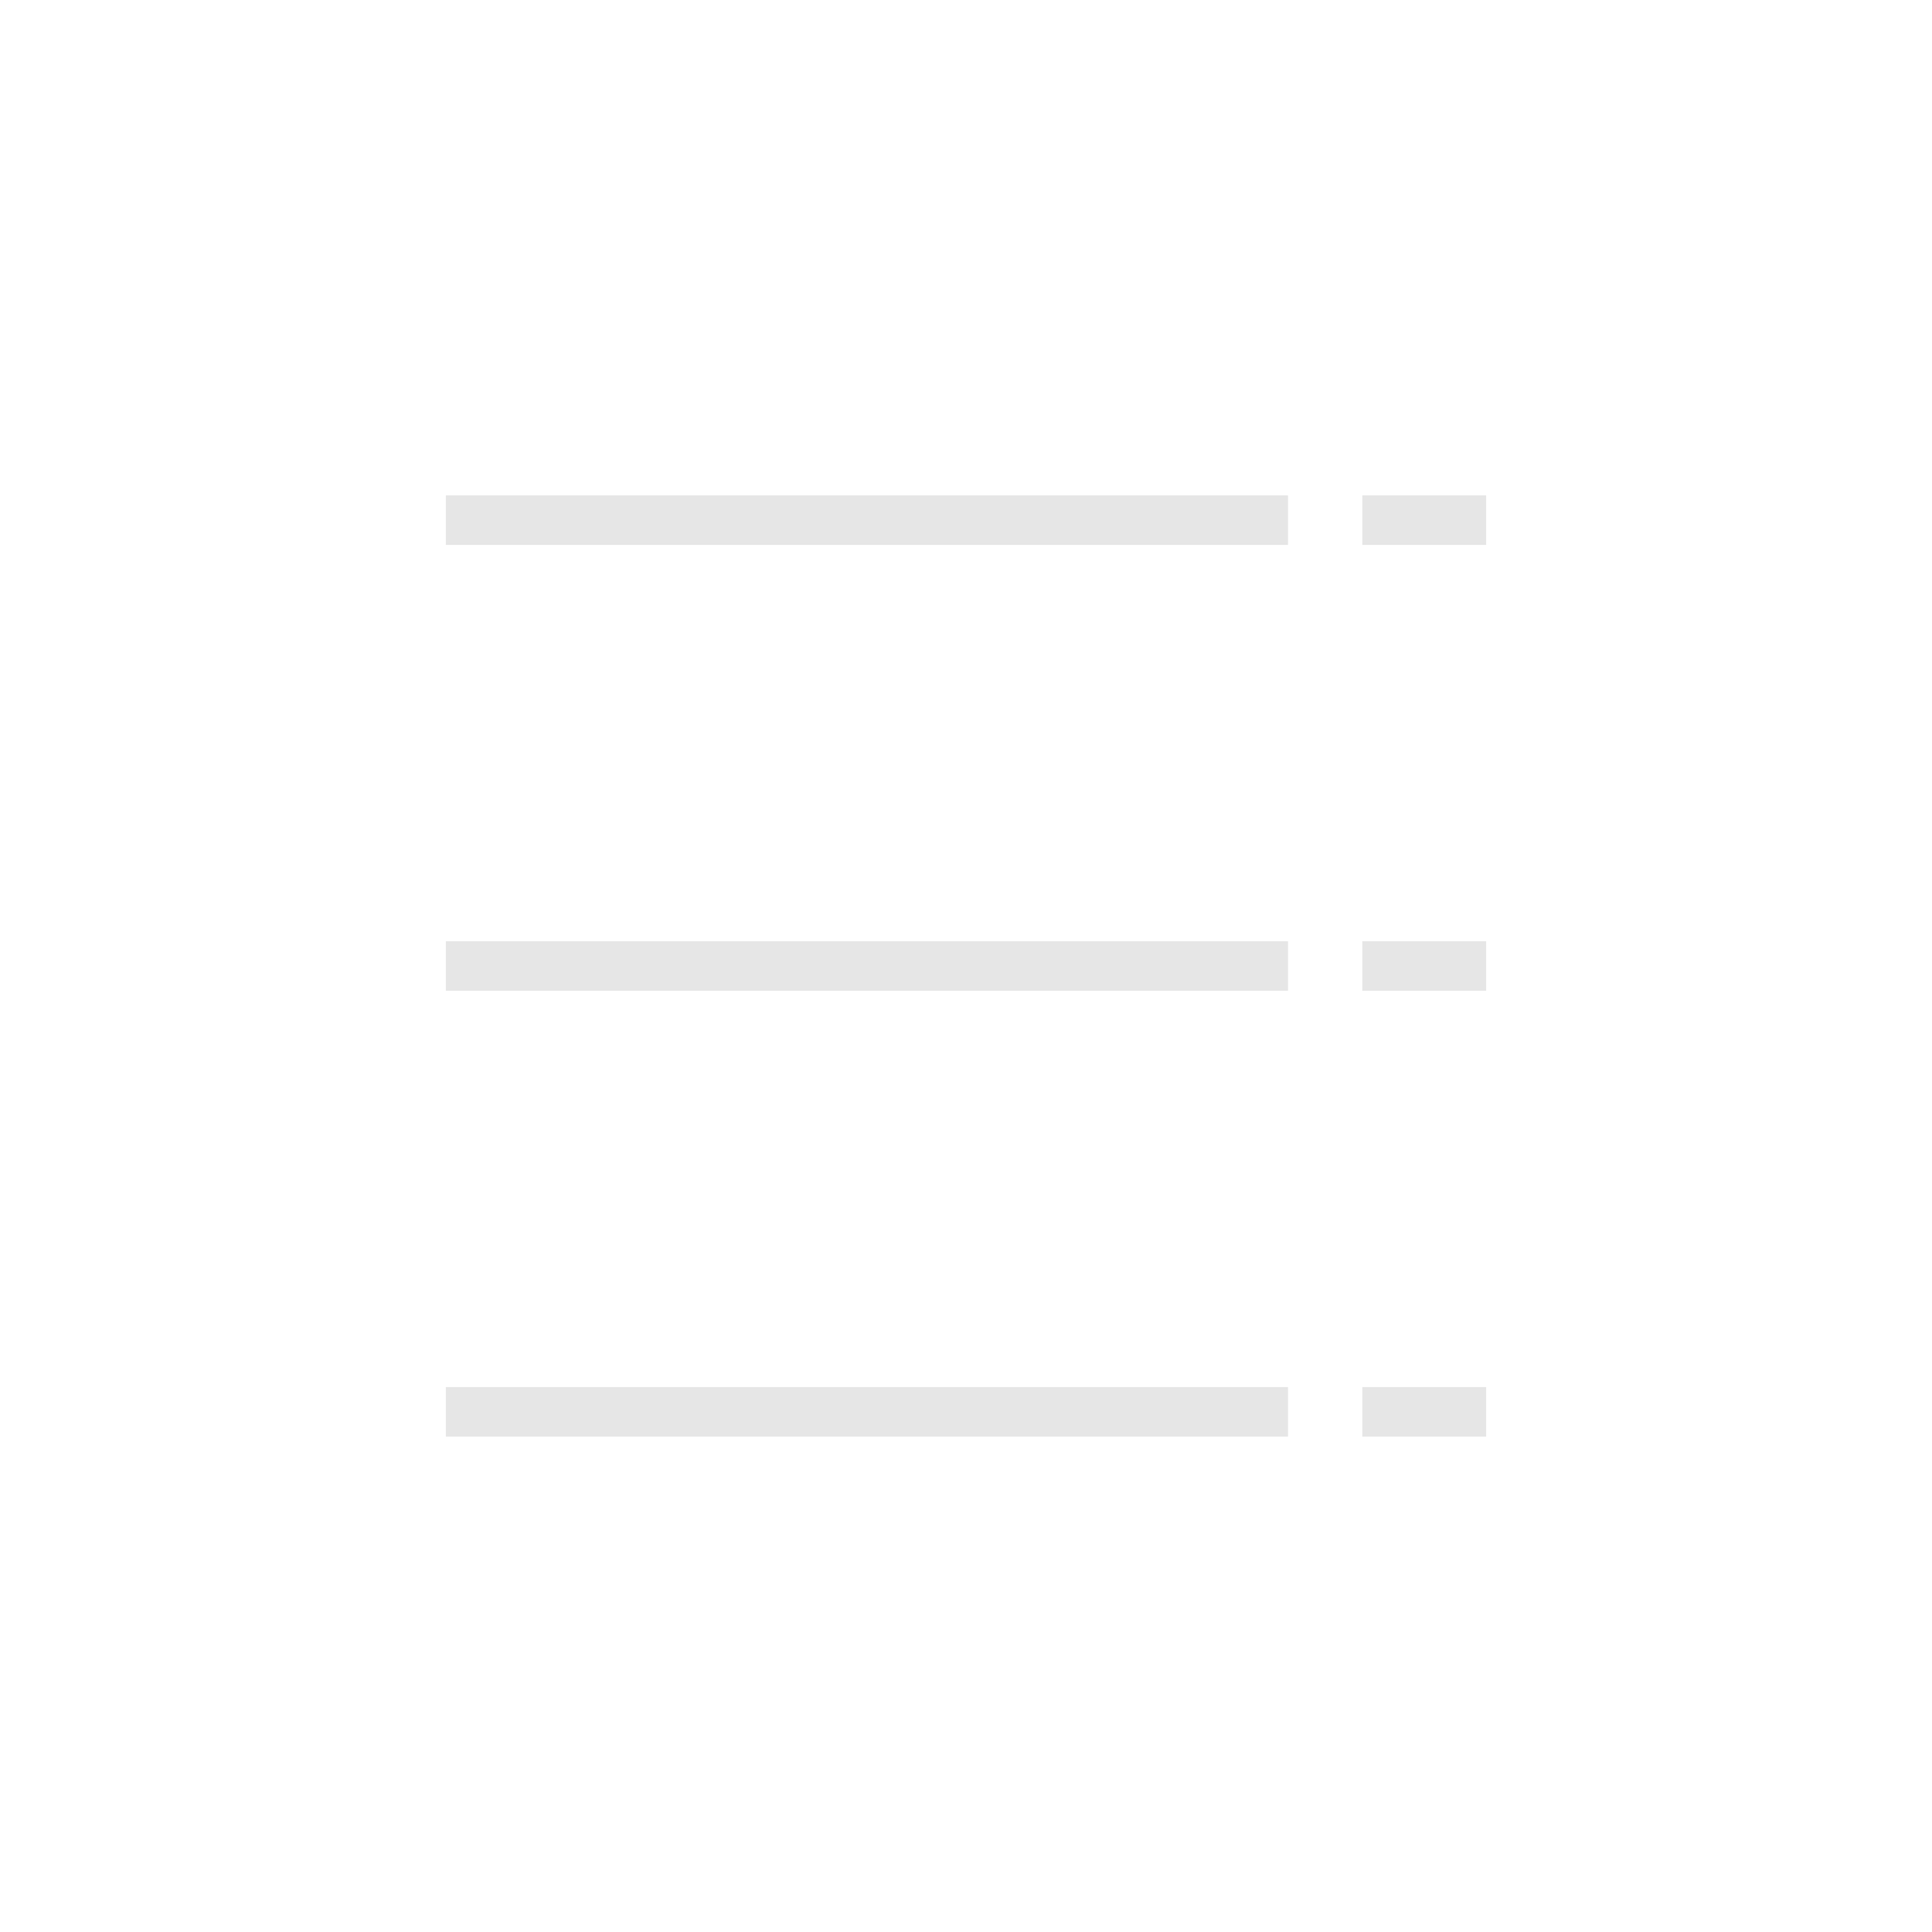
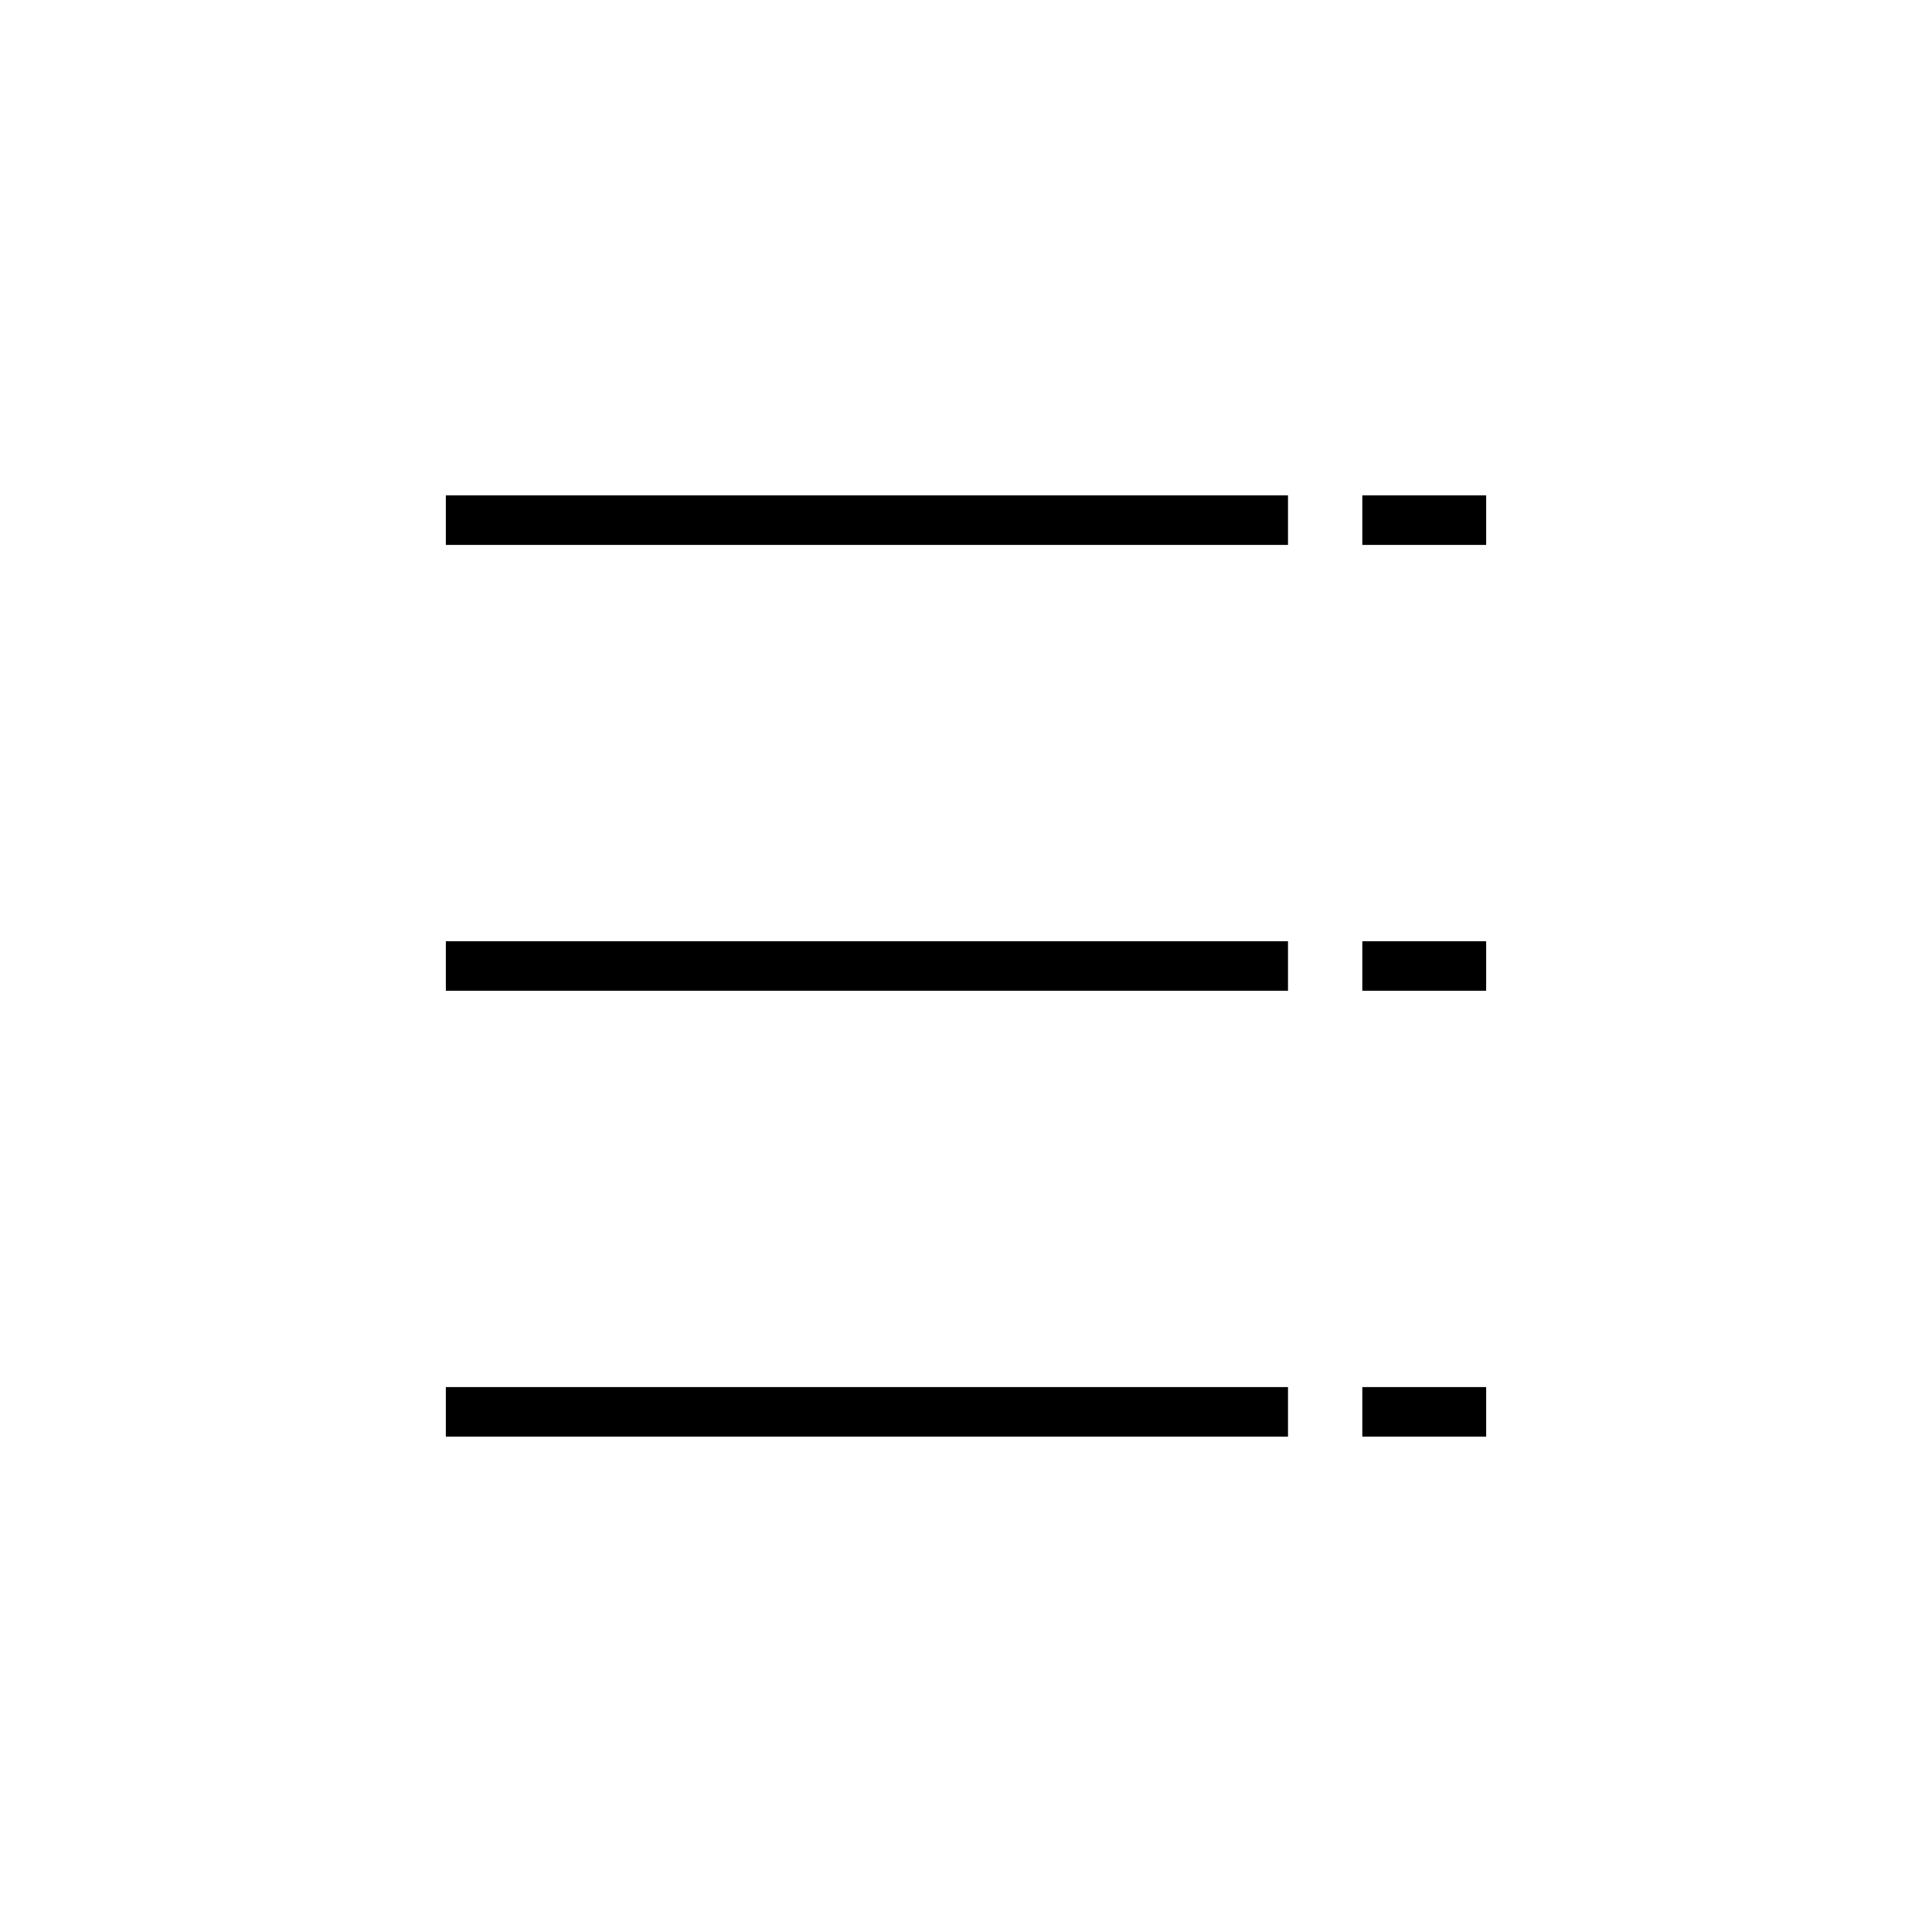
<svg xmlns="http://www.w3.org/2000/svg" t="1593855985251" class="icon" viewBox="0 0 1024 1024" version="1.1" p-id="29952" width="48" height="48">
  <defs>
    <style type="text/css" />
  </defs>
-   <path d="M236.308 262.564l446.359 0 0 26.256-446.359 0 0-26.256Z" fill="#e6e6e6" p-id="29953" />
-   <path d="M236.308 498.872l446.359 0 0 26.256-446.359 0 0-26.256Z" fill="#e6e6e6" p-id="29954" />
-   <path d="M236.308 735.179l446.359 0 0 26.256-446.359 0 0-26.256Z" fill="#e6e6e6" p-id="29955" />
-   <path d="M722.051 262.564l65.641 0 0 26.256-65.641 0 0-26.256Z" fill="#e6e6e6" p-id="29956" />
-   <path d="M722.051 498.872l65.641 0 0 26.256-65.641 0 0-26.256Z" fill="#e6e6e6" p-id="29957" />
-   <path d="M722.051 735.179l65.641 0 0 26.256-65.641 0 0-26.256Z" fill="#e6e6e6" p-id="29958" />
+   <path d="M236.308 262.564l446.359 0 0 26.256-446.359 0 0-26.256Z" p-id="29953" />
+   <path d="M236.308 498.872l446.359 0 0 26.256-446.359 0 0-26.256Z" p-id="29954" />
+   <path d="M236.308 735.179l446.359 0 0 26.256-446.359 0 0-26.256Z" p-id="29955" />
+   <path d="M722.051 262.564l65.641 0 0 26.256-65.641 0 0-26.256Z" p-id="29956" />
+   <path d="M722.051 498.872l65.641 0 0 26.256-65.641 0 0-26.256Z" p-id="29957" />
+   <path d="M722.051 735.179l65.641 0 0 26.256-65.641 0 0-26.256Z" p-id="29958" />
</svg>
